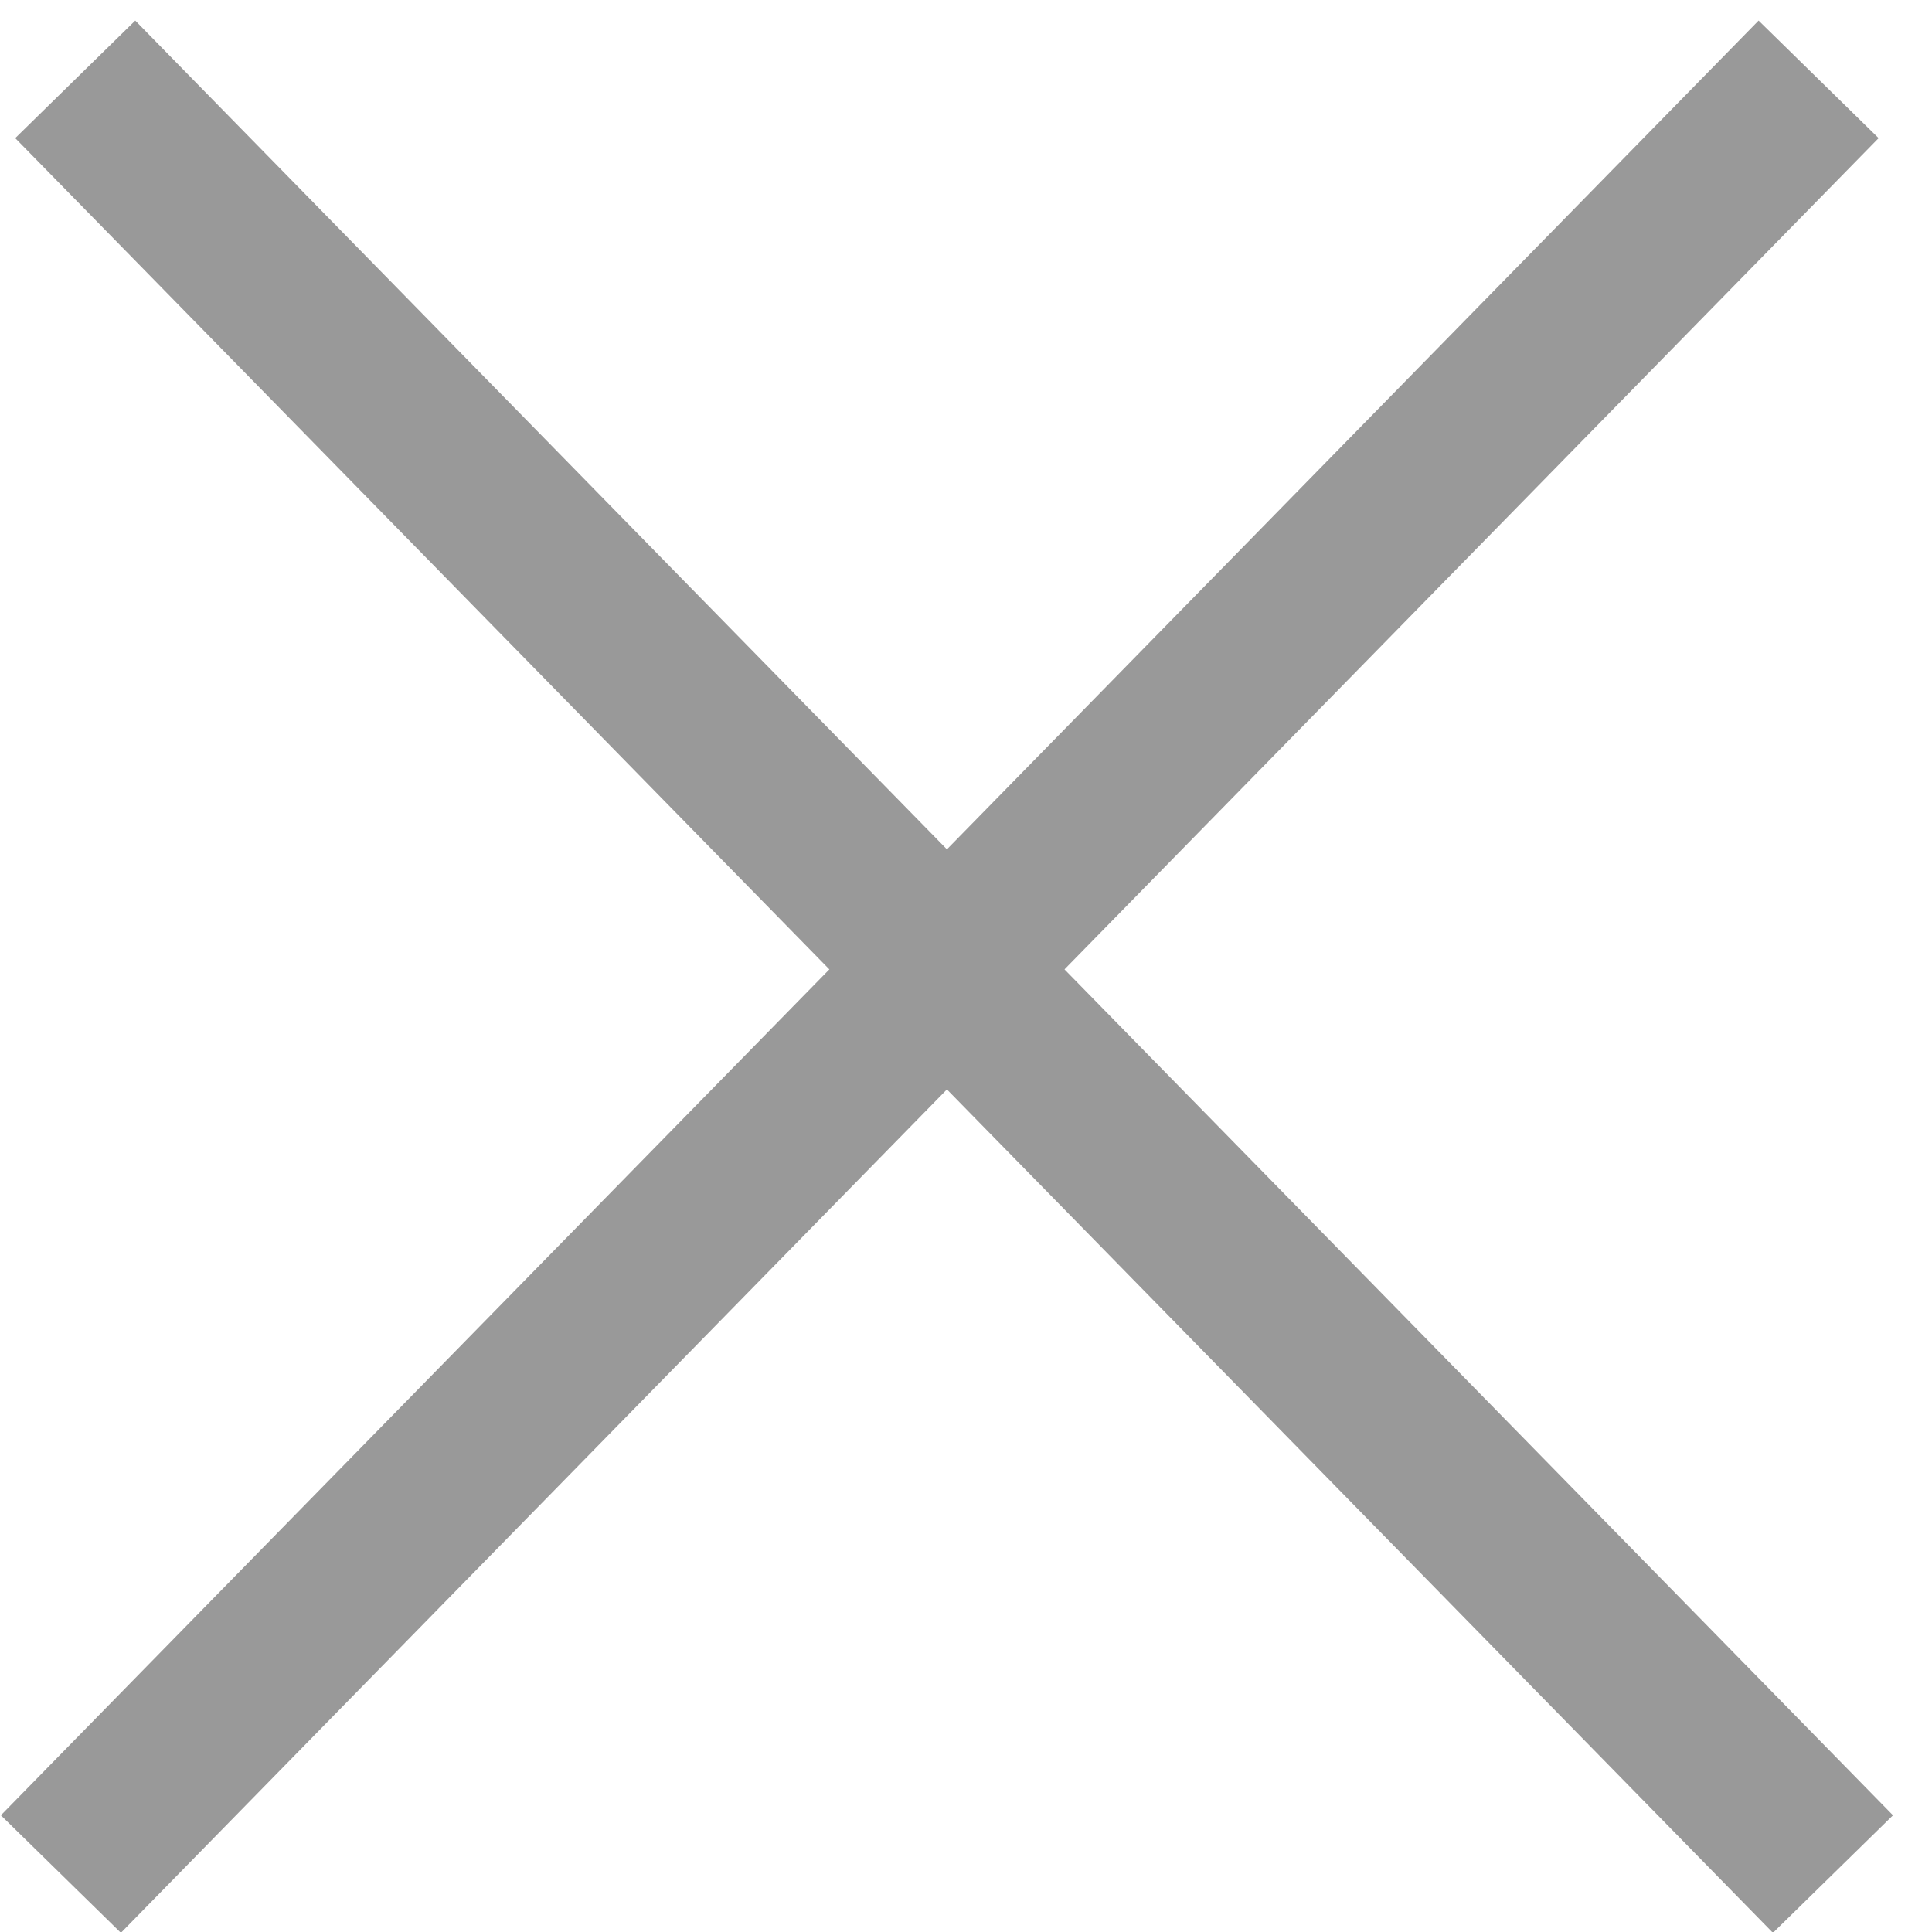
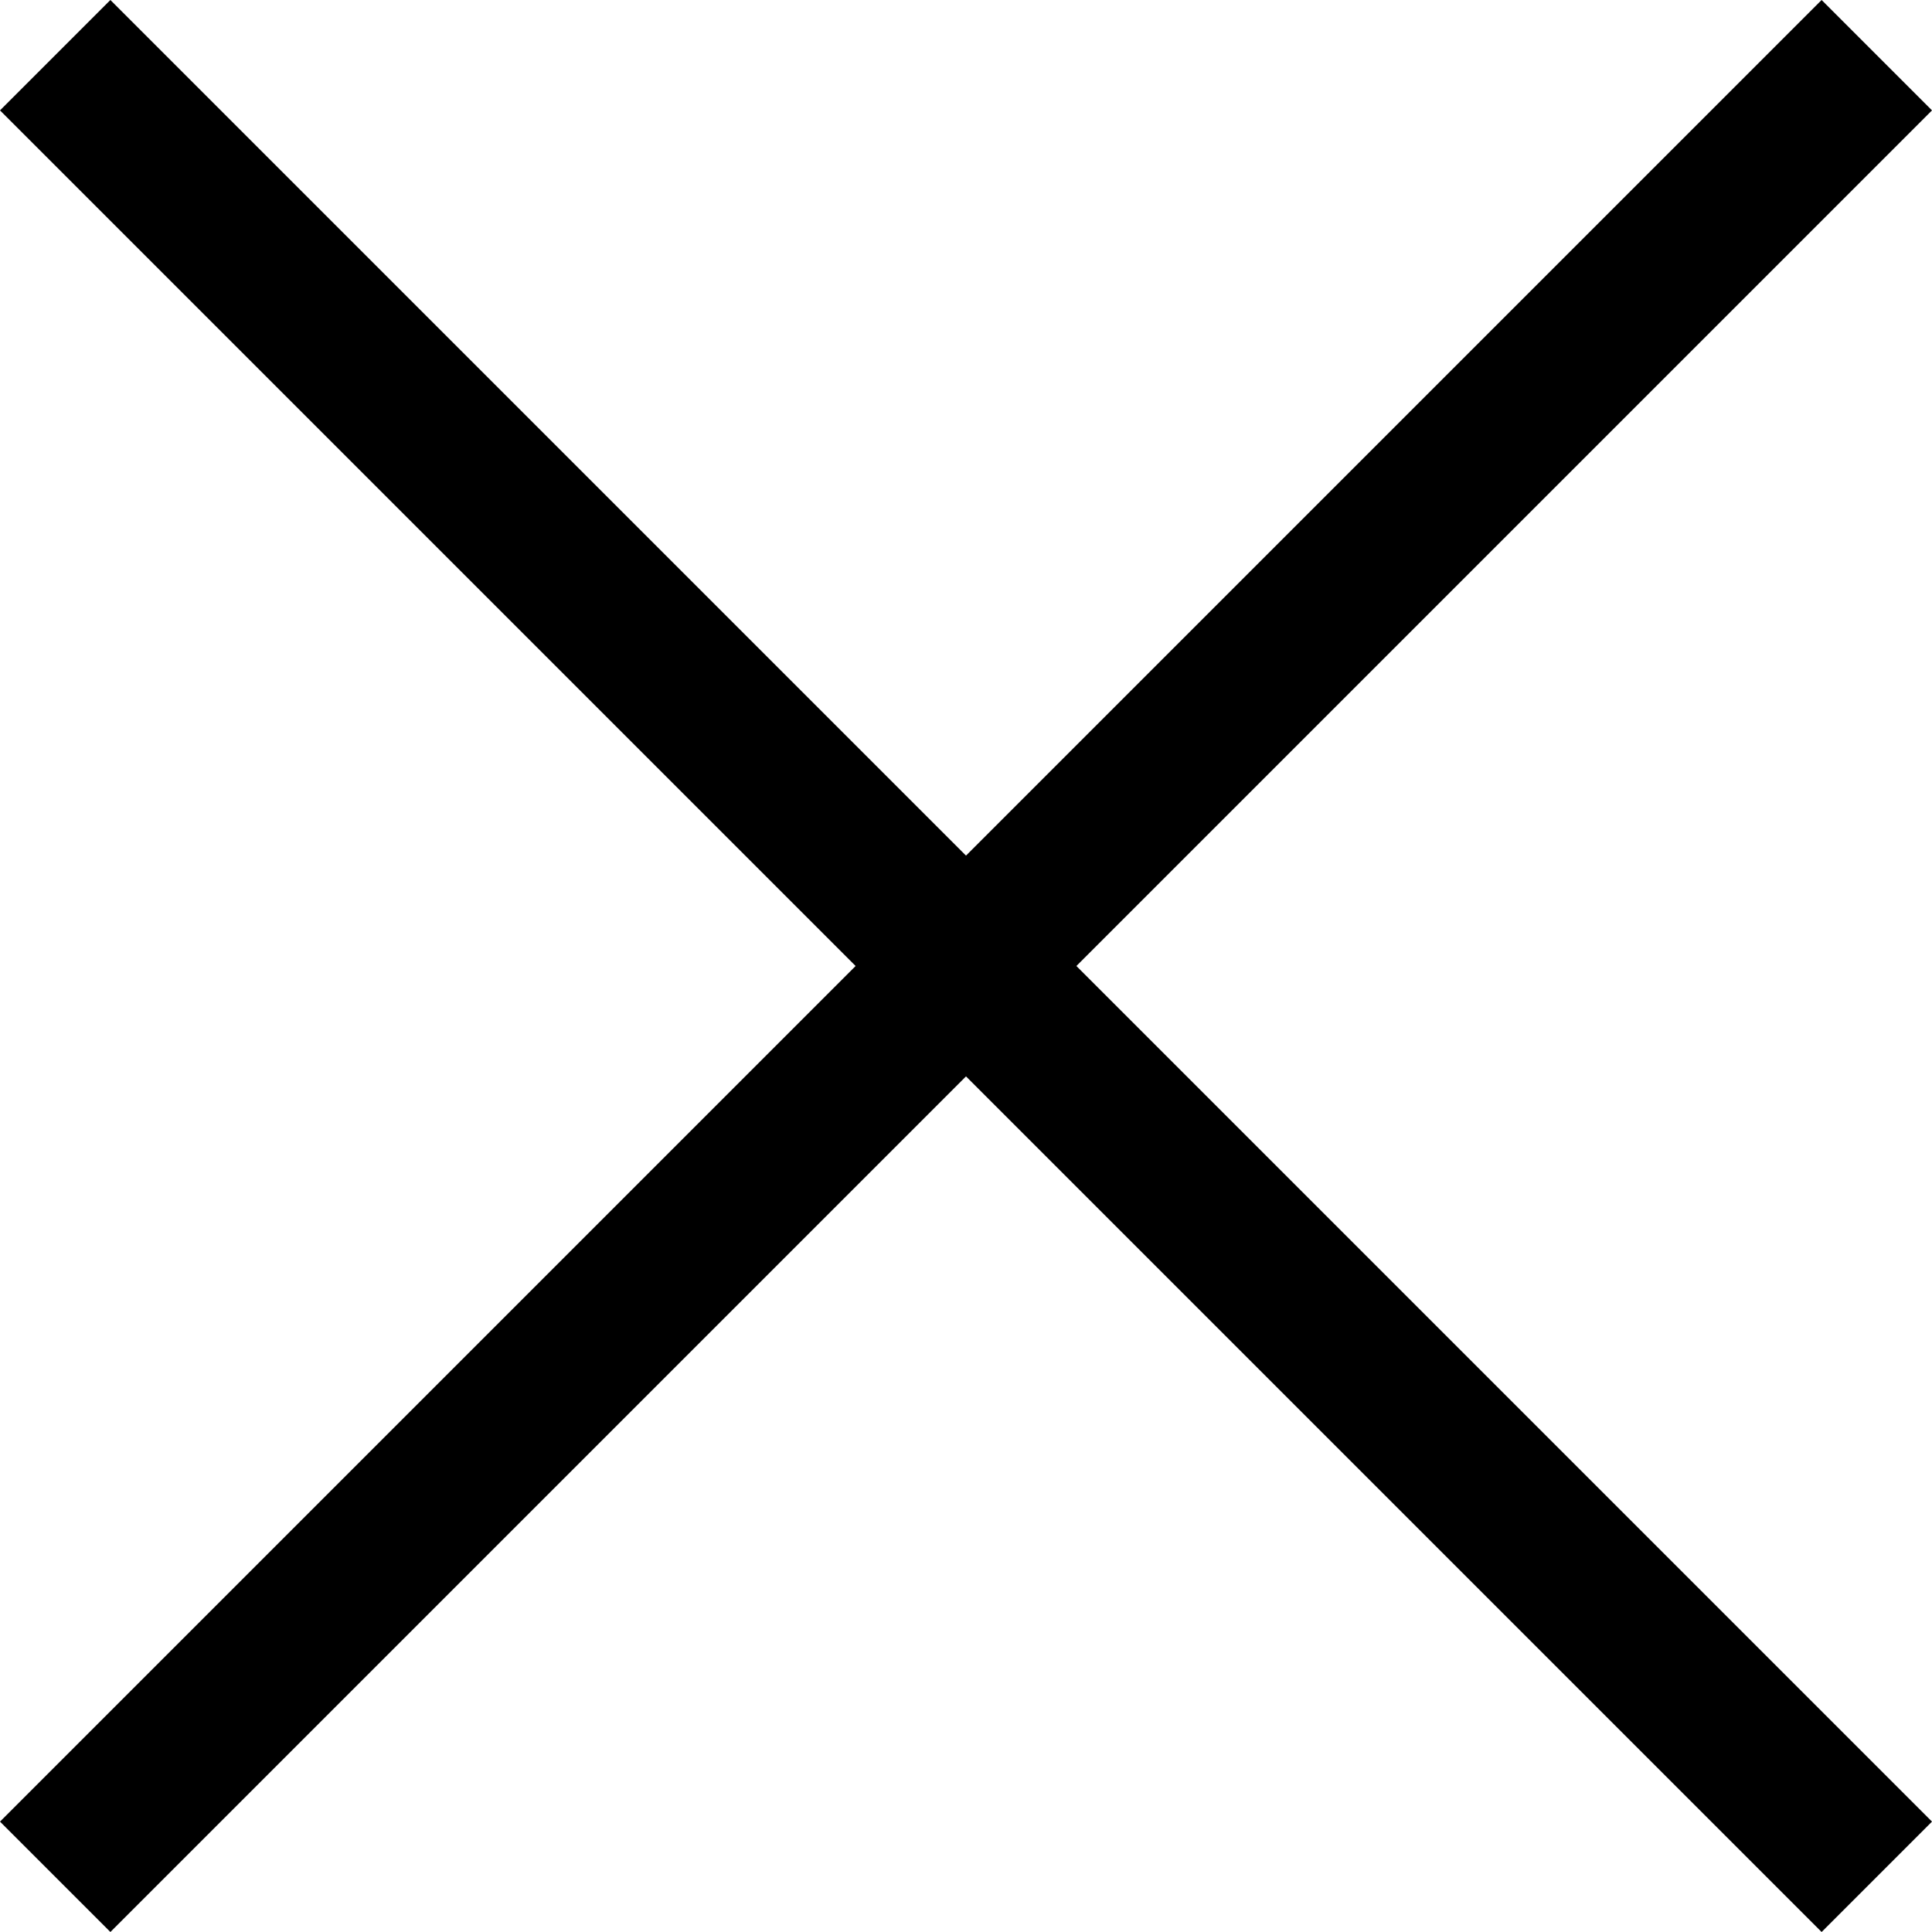
- <svg xmlns="http://www.w3.org/2000/svg" width="23px" height="23px" viewBox="0 0 23 23" version="1.1">
-   <defs />
-   <g id="Configurator" stroke="none" stroke-width="1" fill="none" fill-rule="evenodd" stroke-linecap="square">
-     <g id="Assets" transform="translate(-727, -42)" stroke="#999999" stroke-width="2">
-       <g id="close-copy" transform="translate(727.9504, 43)">
-         <path d="M0.645,0.659 L20.171,20.596" id="Line" />
-         <path d="M20,0.659 L0.474,20.596" id="Line-Copy" />
-       </g>
-     </g>
-   </g>
+ <svg xmlns="http://www.w3.org/2000/svg" version="1.1" id="Layer_1" x="0px" y="0px" viewBox="0 0 371.23 371.23" style="enable-background:new 0 0 371.23 371.23;" xml:space="preserve">
+   <polygon points="371.23,21.213 350.018,0 185.615,164.402 21.213,0 0,21.213 164.402,185.615 0,350.018 21.213,371.23  185.615,206.828 350.018,371.23 371.23,350.018 206.828,185.615 " />
</svg>
